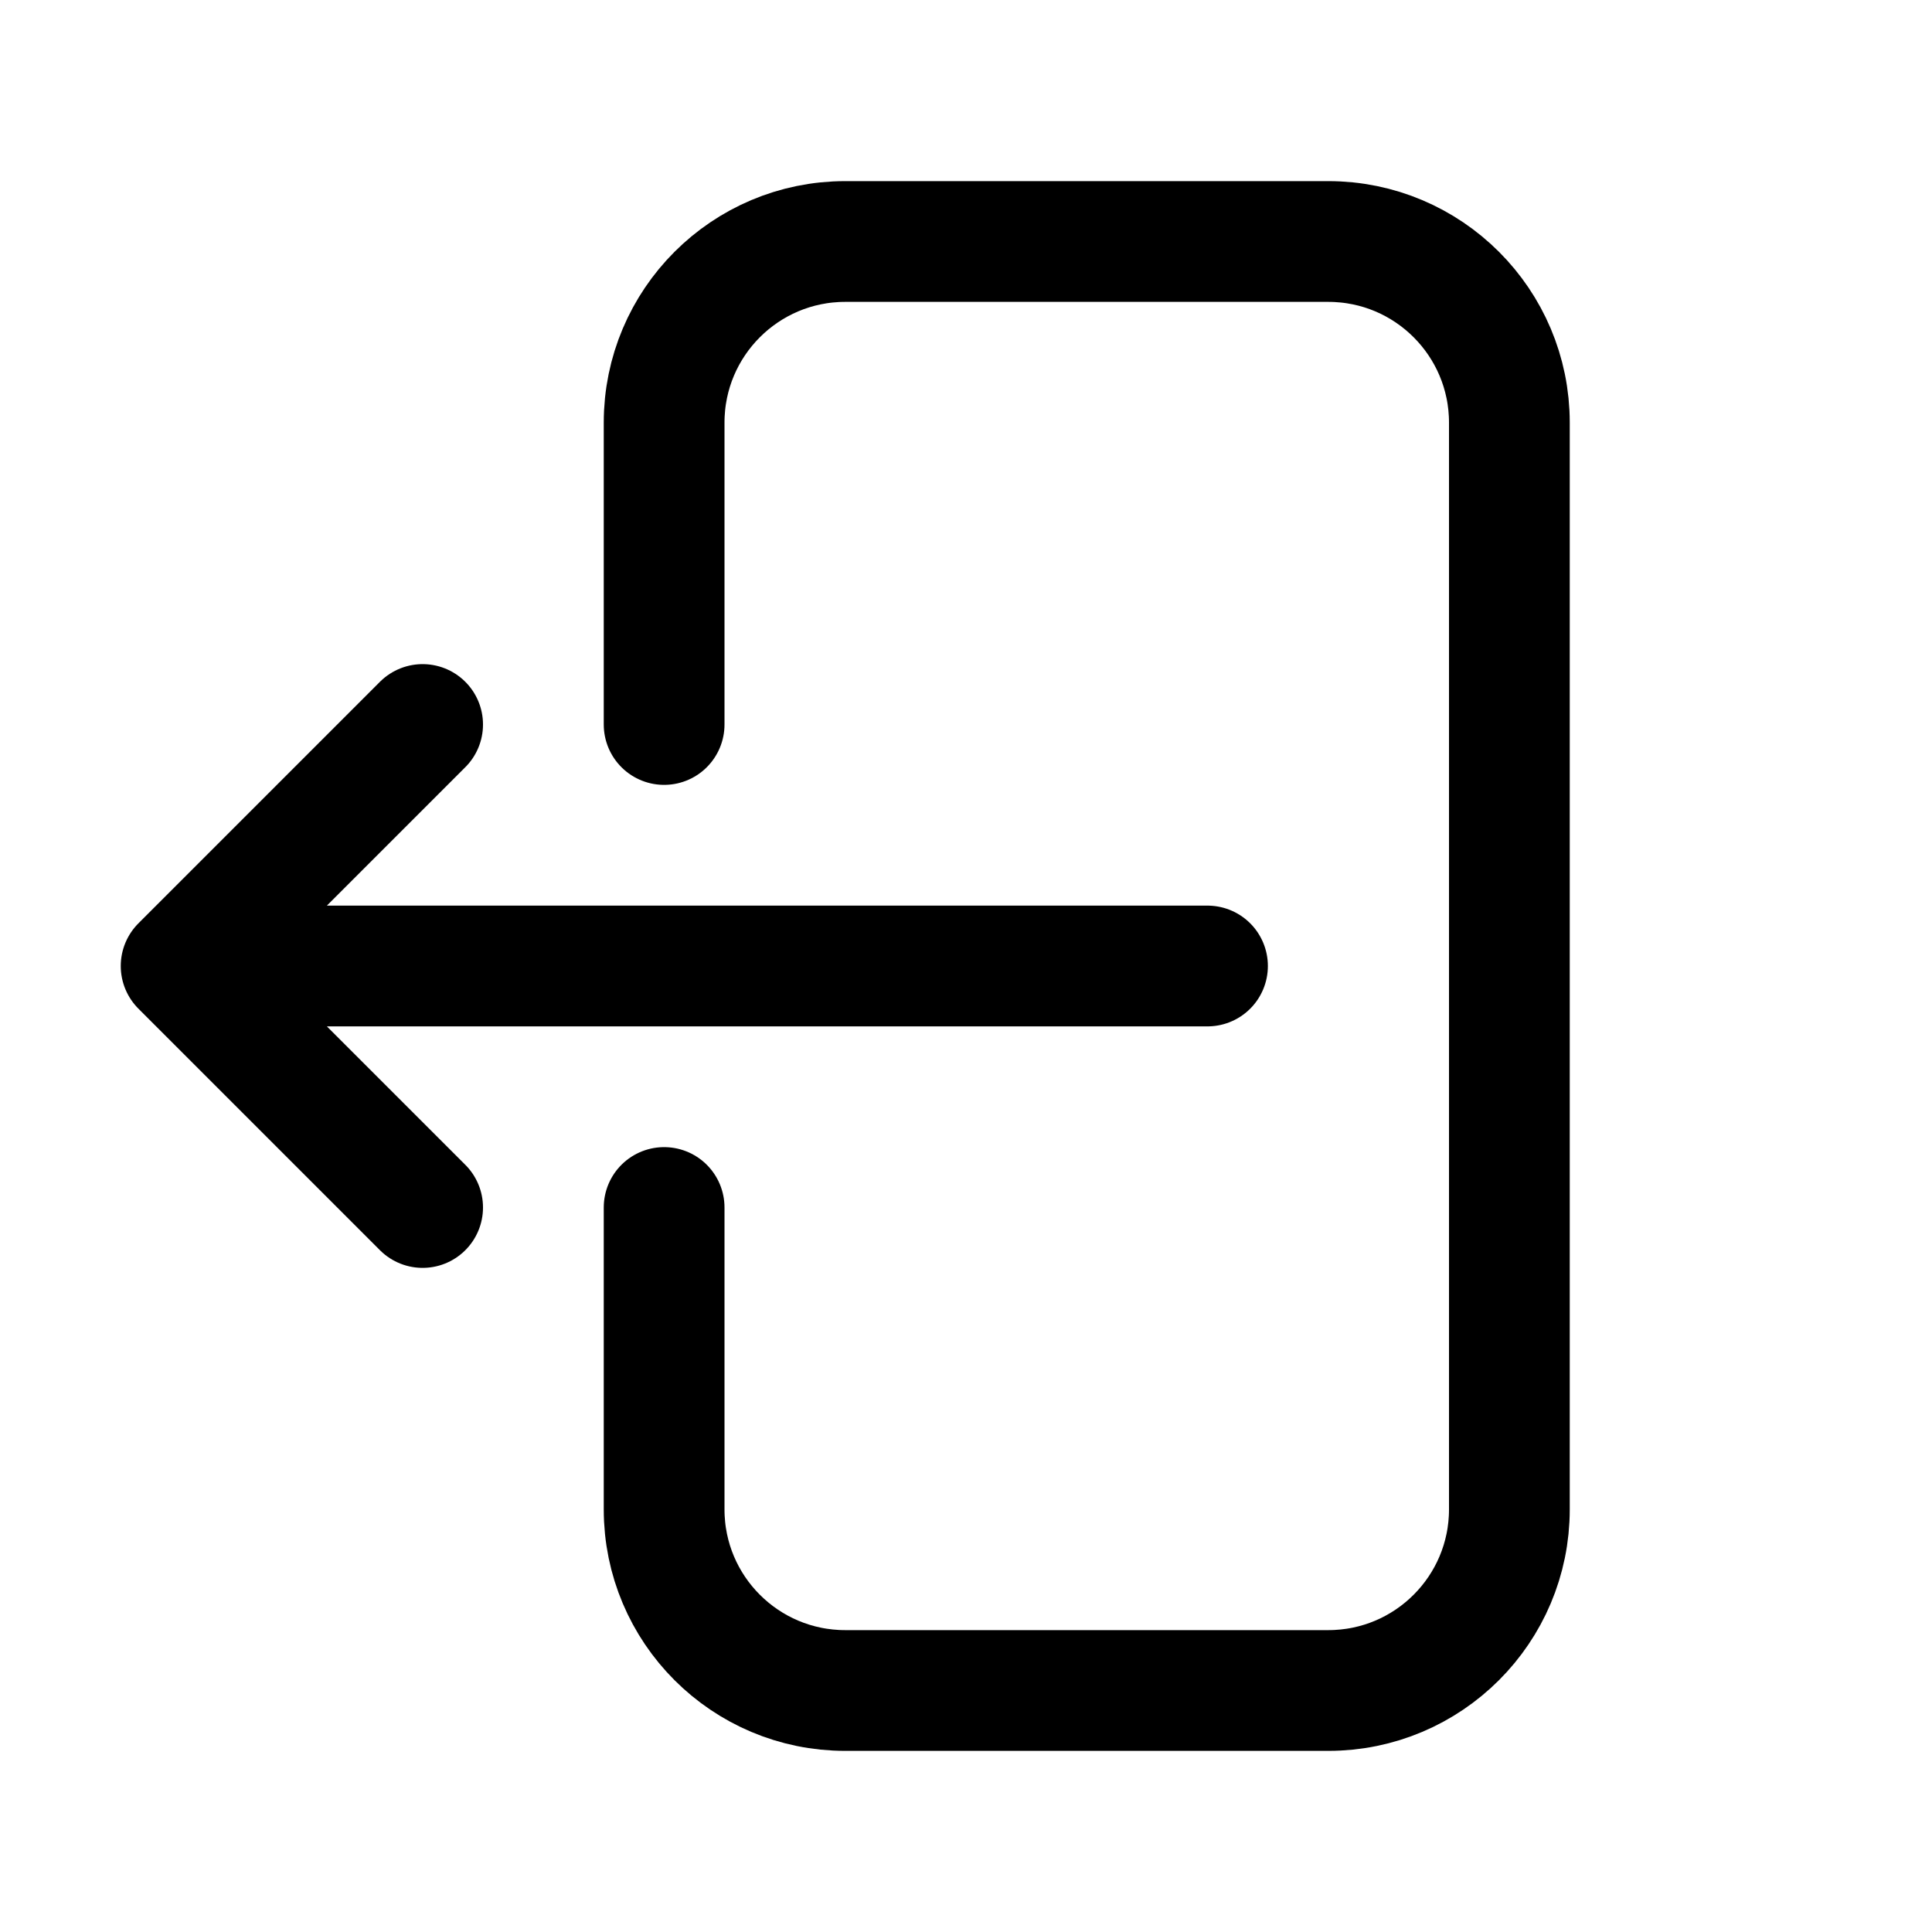
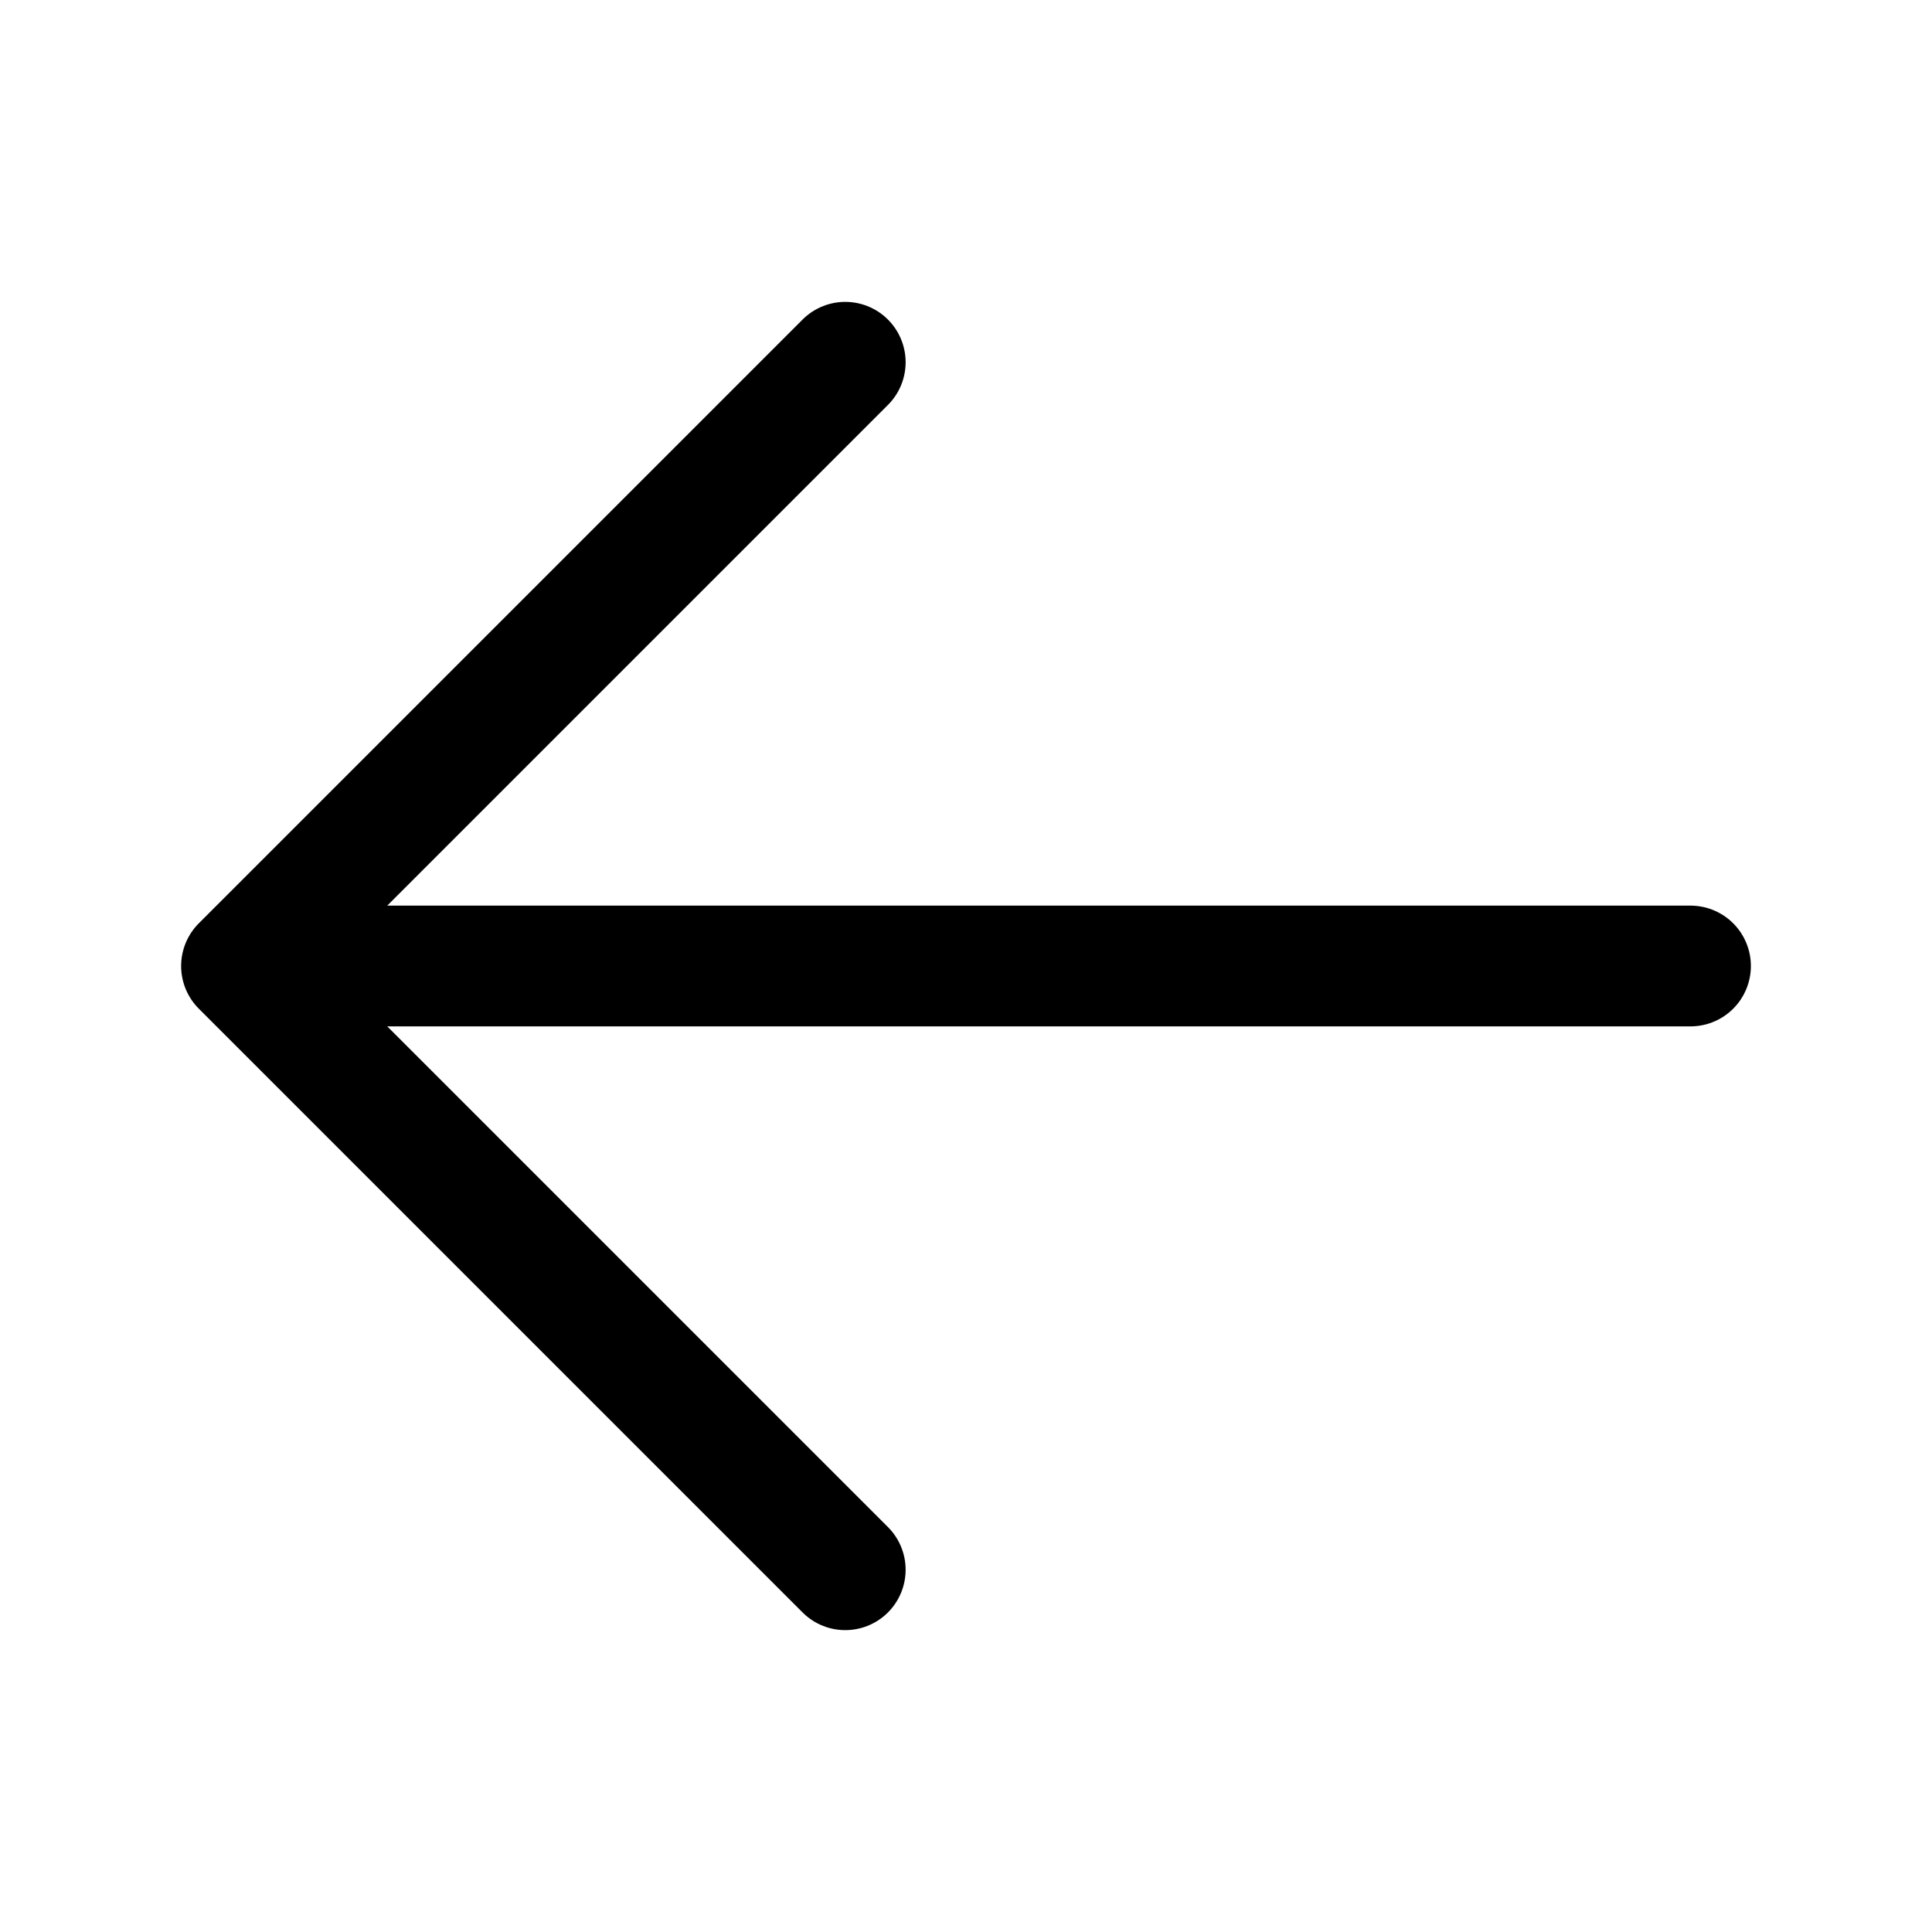
<svg xmlns="http://www.w3.org/2000/svg" fill="none" viewBox="0 0 24 24" stroke-width="1.5" stroke="currentColor" class="size-6">
-   <path stroke-linecap="round" stroke-linejoin="round" d="M8.25 9V5.25A2.25 2.25 0 0 1 10.5 3h6a2.25 2.25 0 0 1 2.25 2.25v13.5A2.25 2.25 0 0 1 16.5 21h-6a2.25 2.25 0 0 1-2.25-2.25V15m-3 0-3-3m0 0 3-3m-3 3H15" />
+   <path stroke-linecap="round" stroke-linejoin="round" d="M10.5 19.5 3 12m0 0 7.5-7.5M3 12h18" />
</svg>
